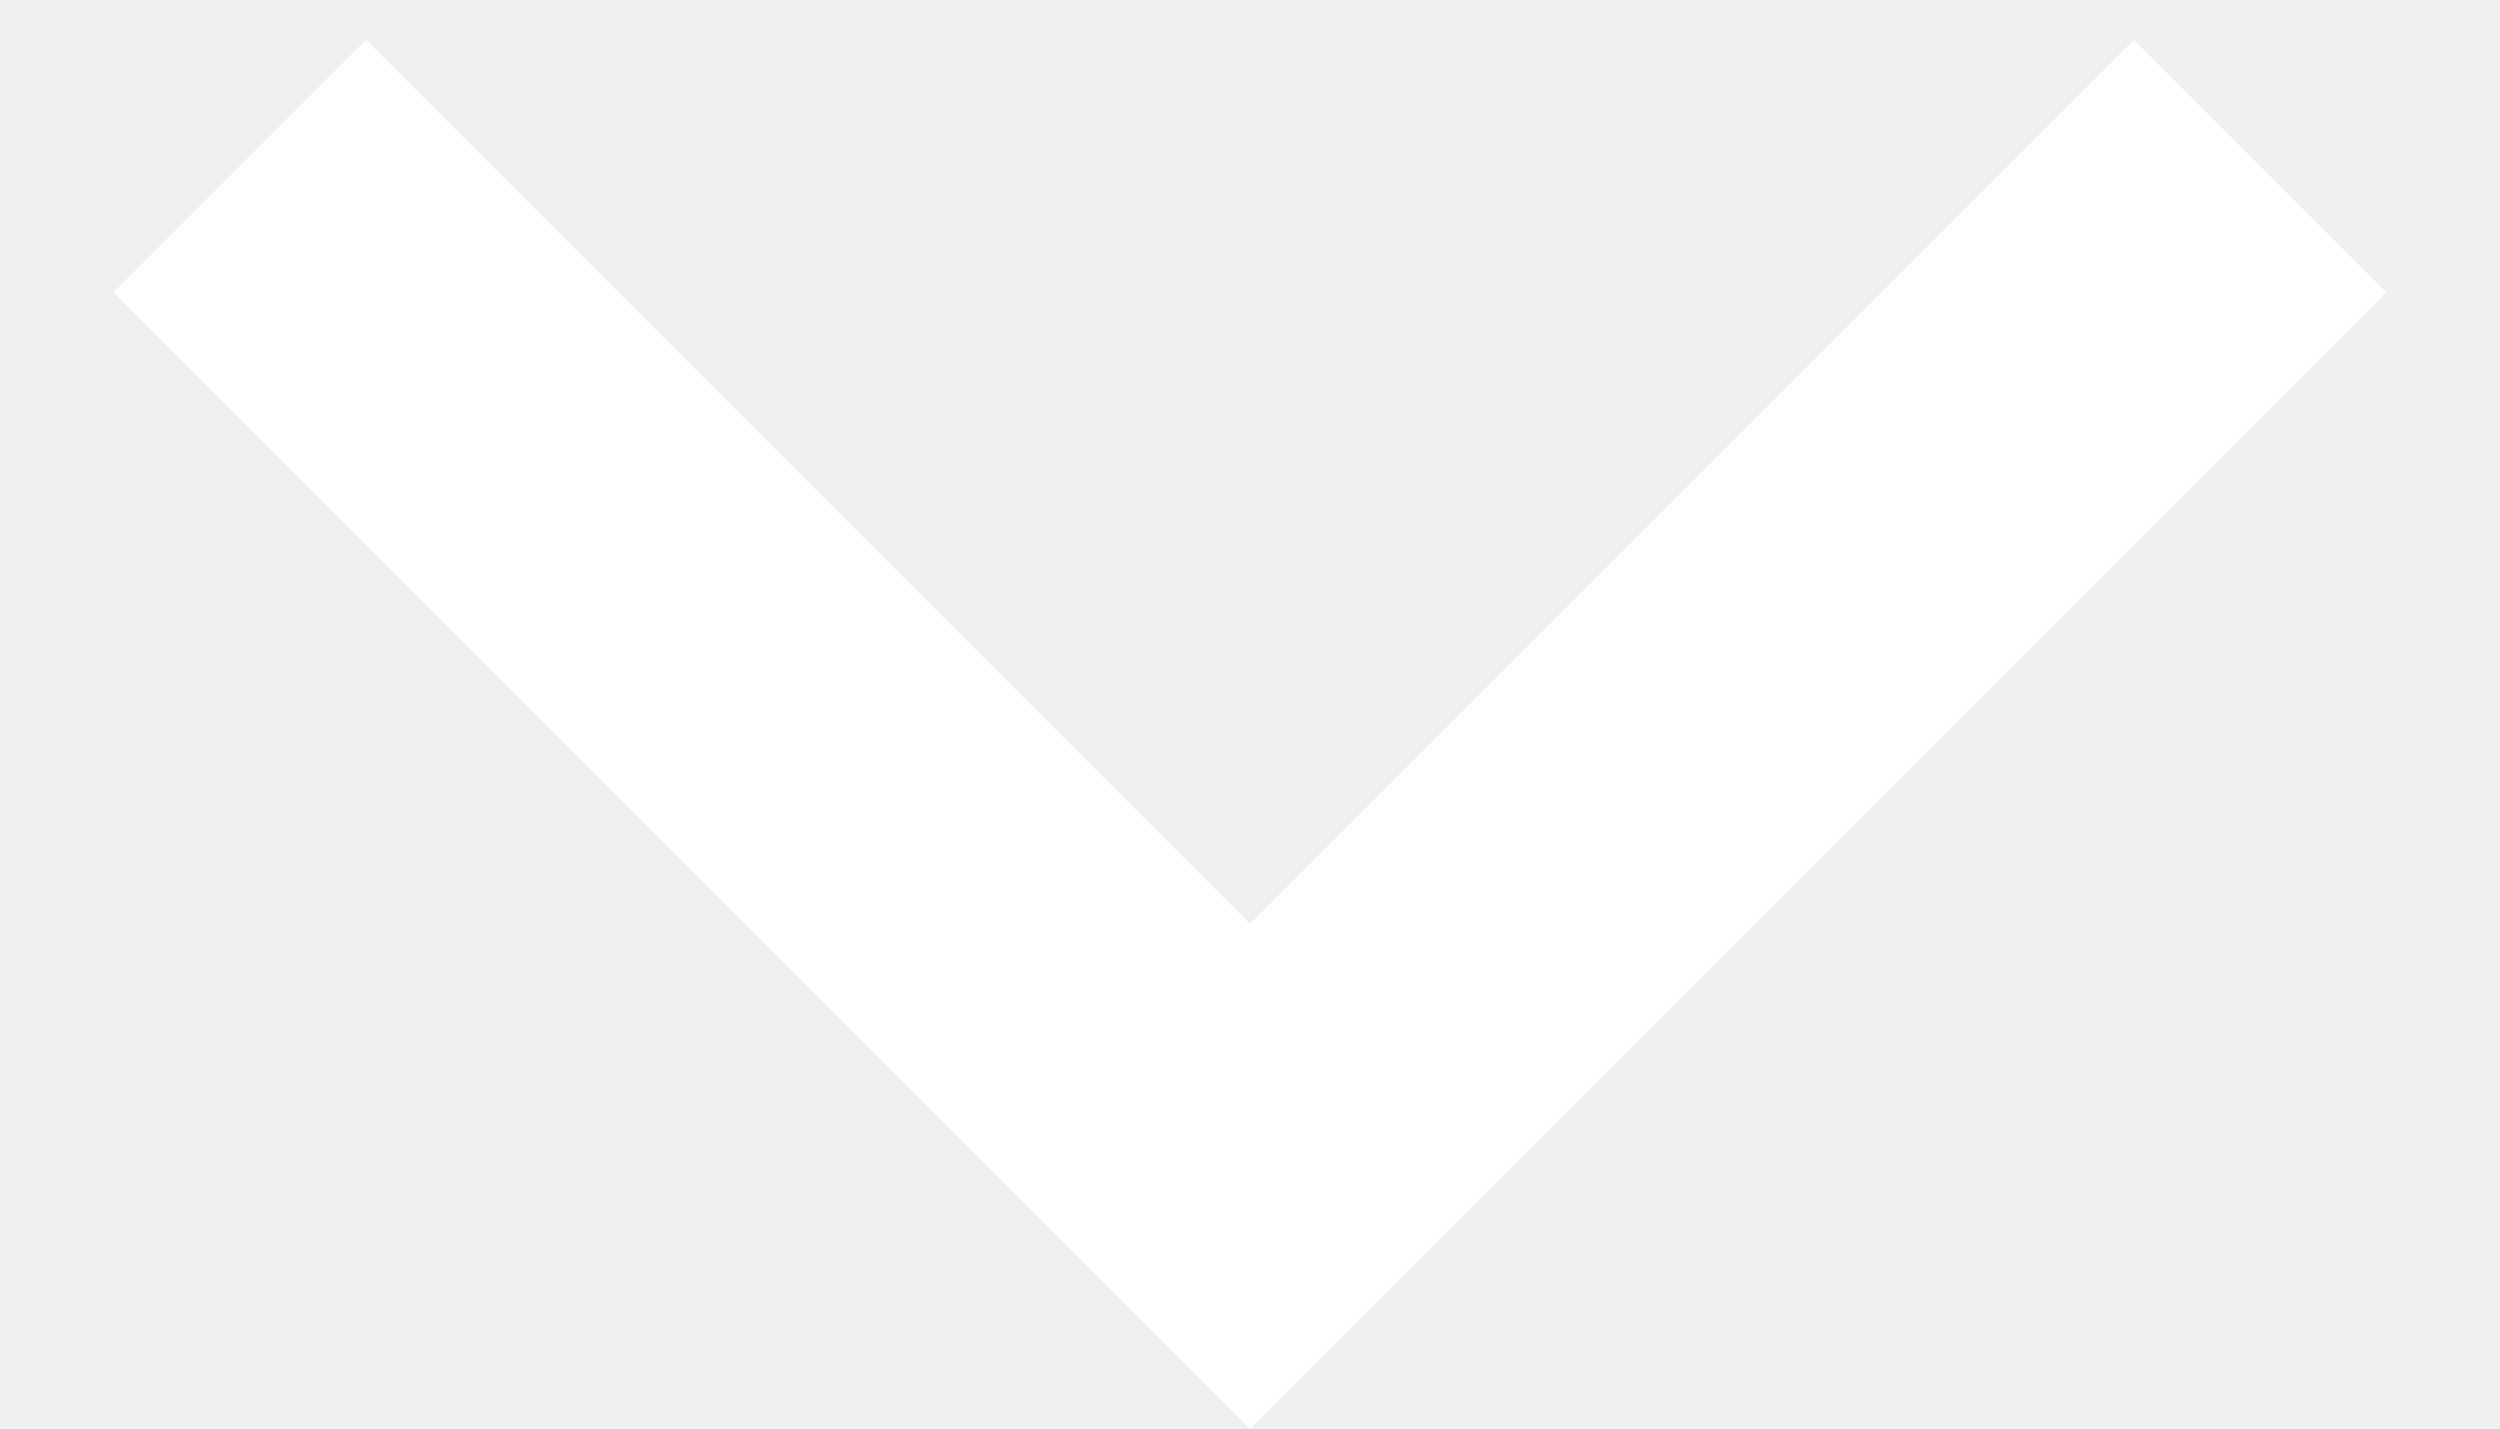
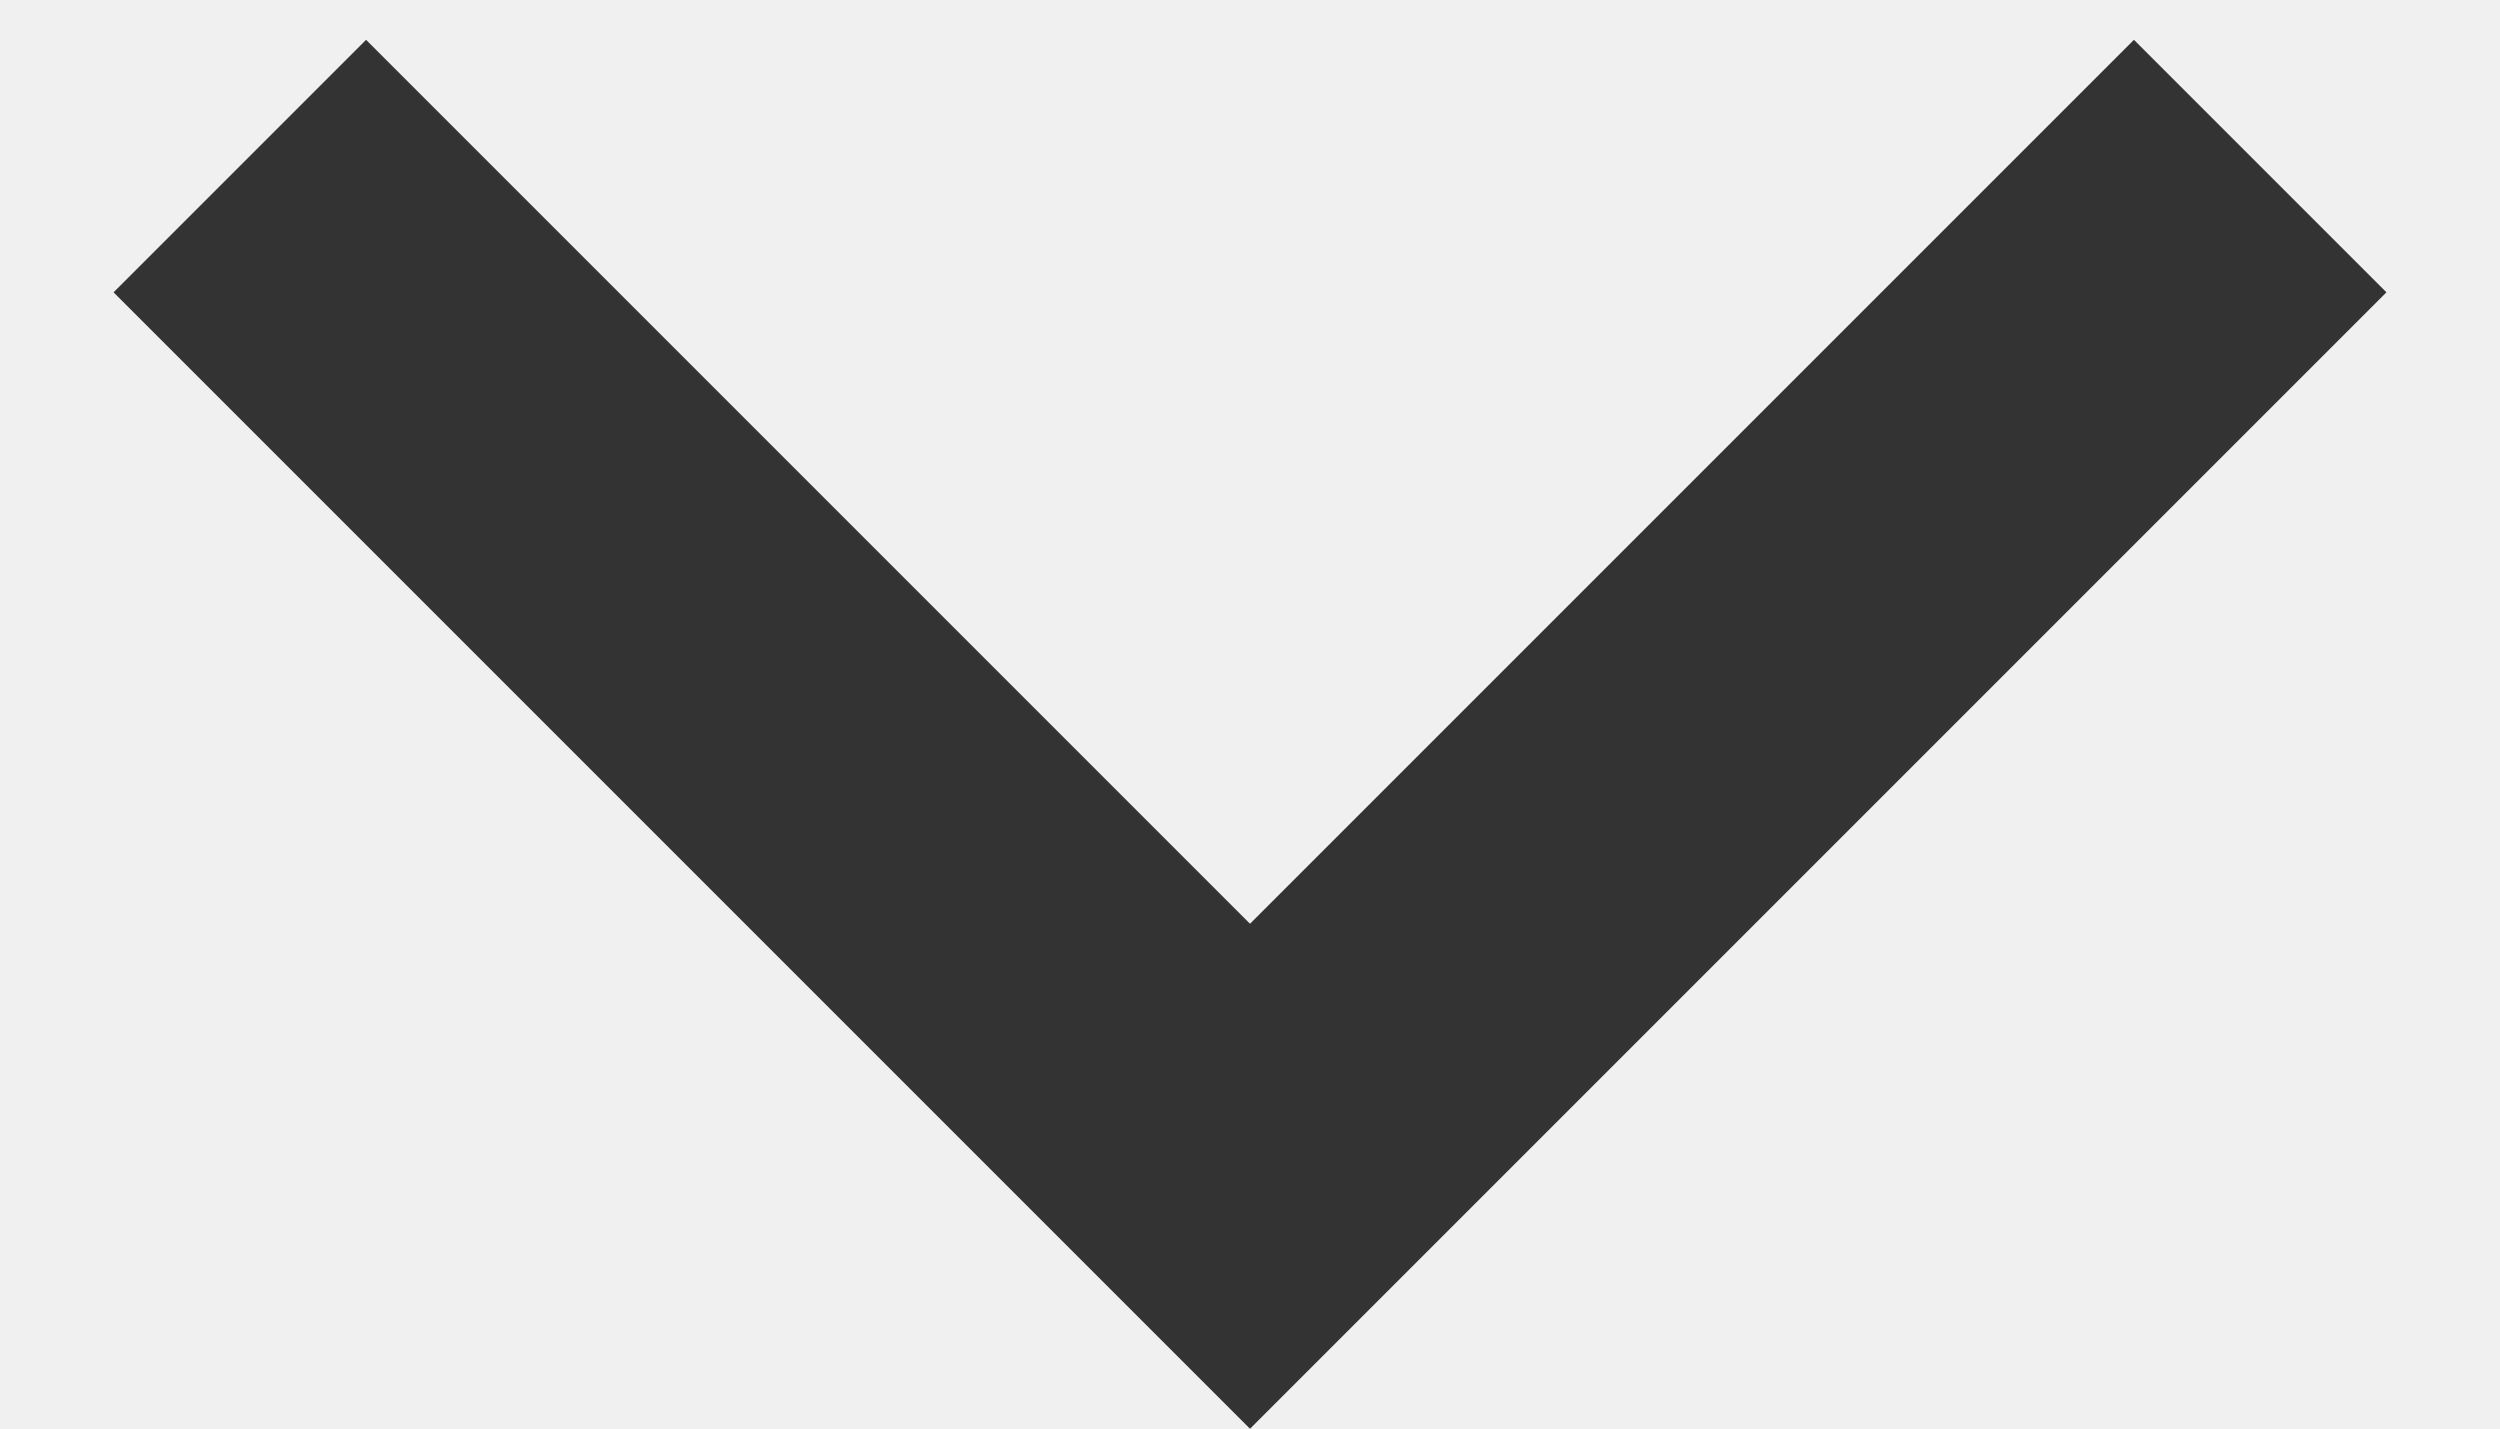
<svg xmlns="http://www.w3.org/2000/svg" width="14" height="8" viewBox="0 0 14 8" fill="none">
-   <path d="M7 5.173L11.95 0.223L13.364 1.637L7 8.001L0.636 1.637L2.05 0.223L7 5.173Z" fill="white" />
+   <path d="M7 5.173L11.95 0.223L13.364 1.637L7 8.001L0.636 1.637L2.05 0.223L7 5.173Z" fill="#333" />
</svg>
